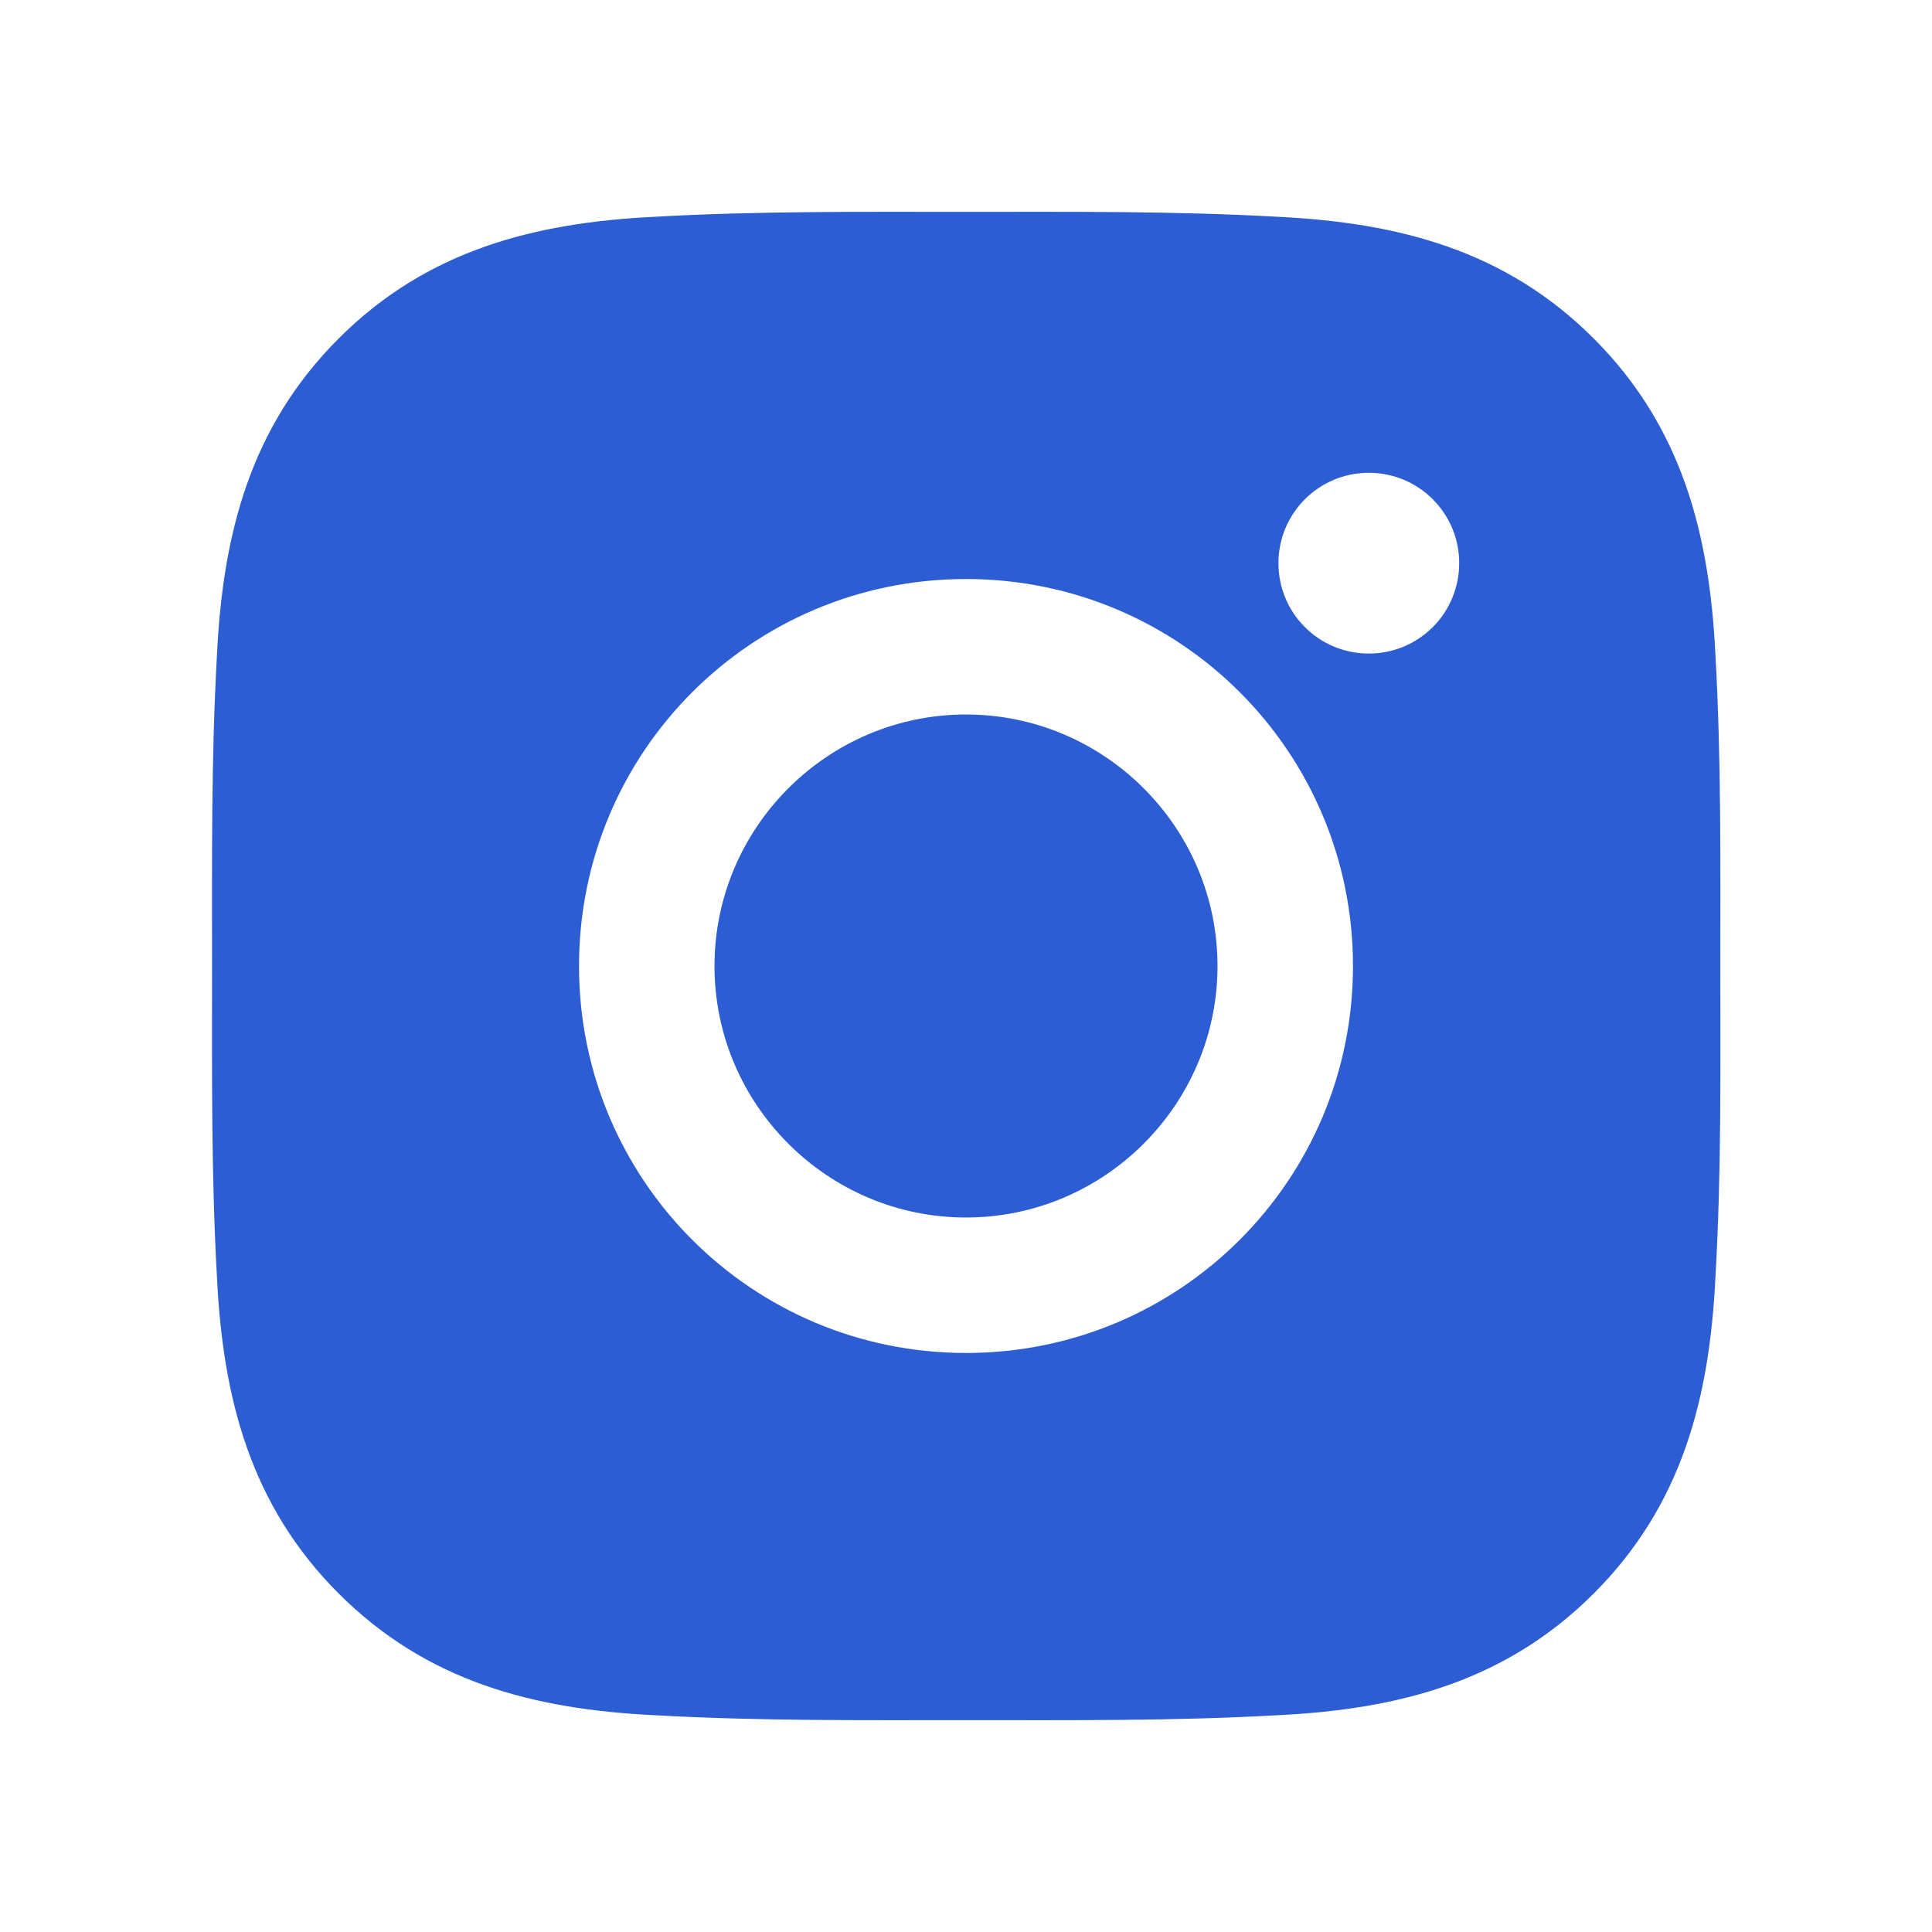
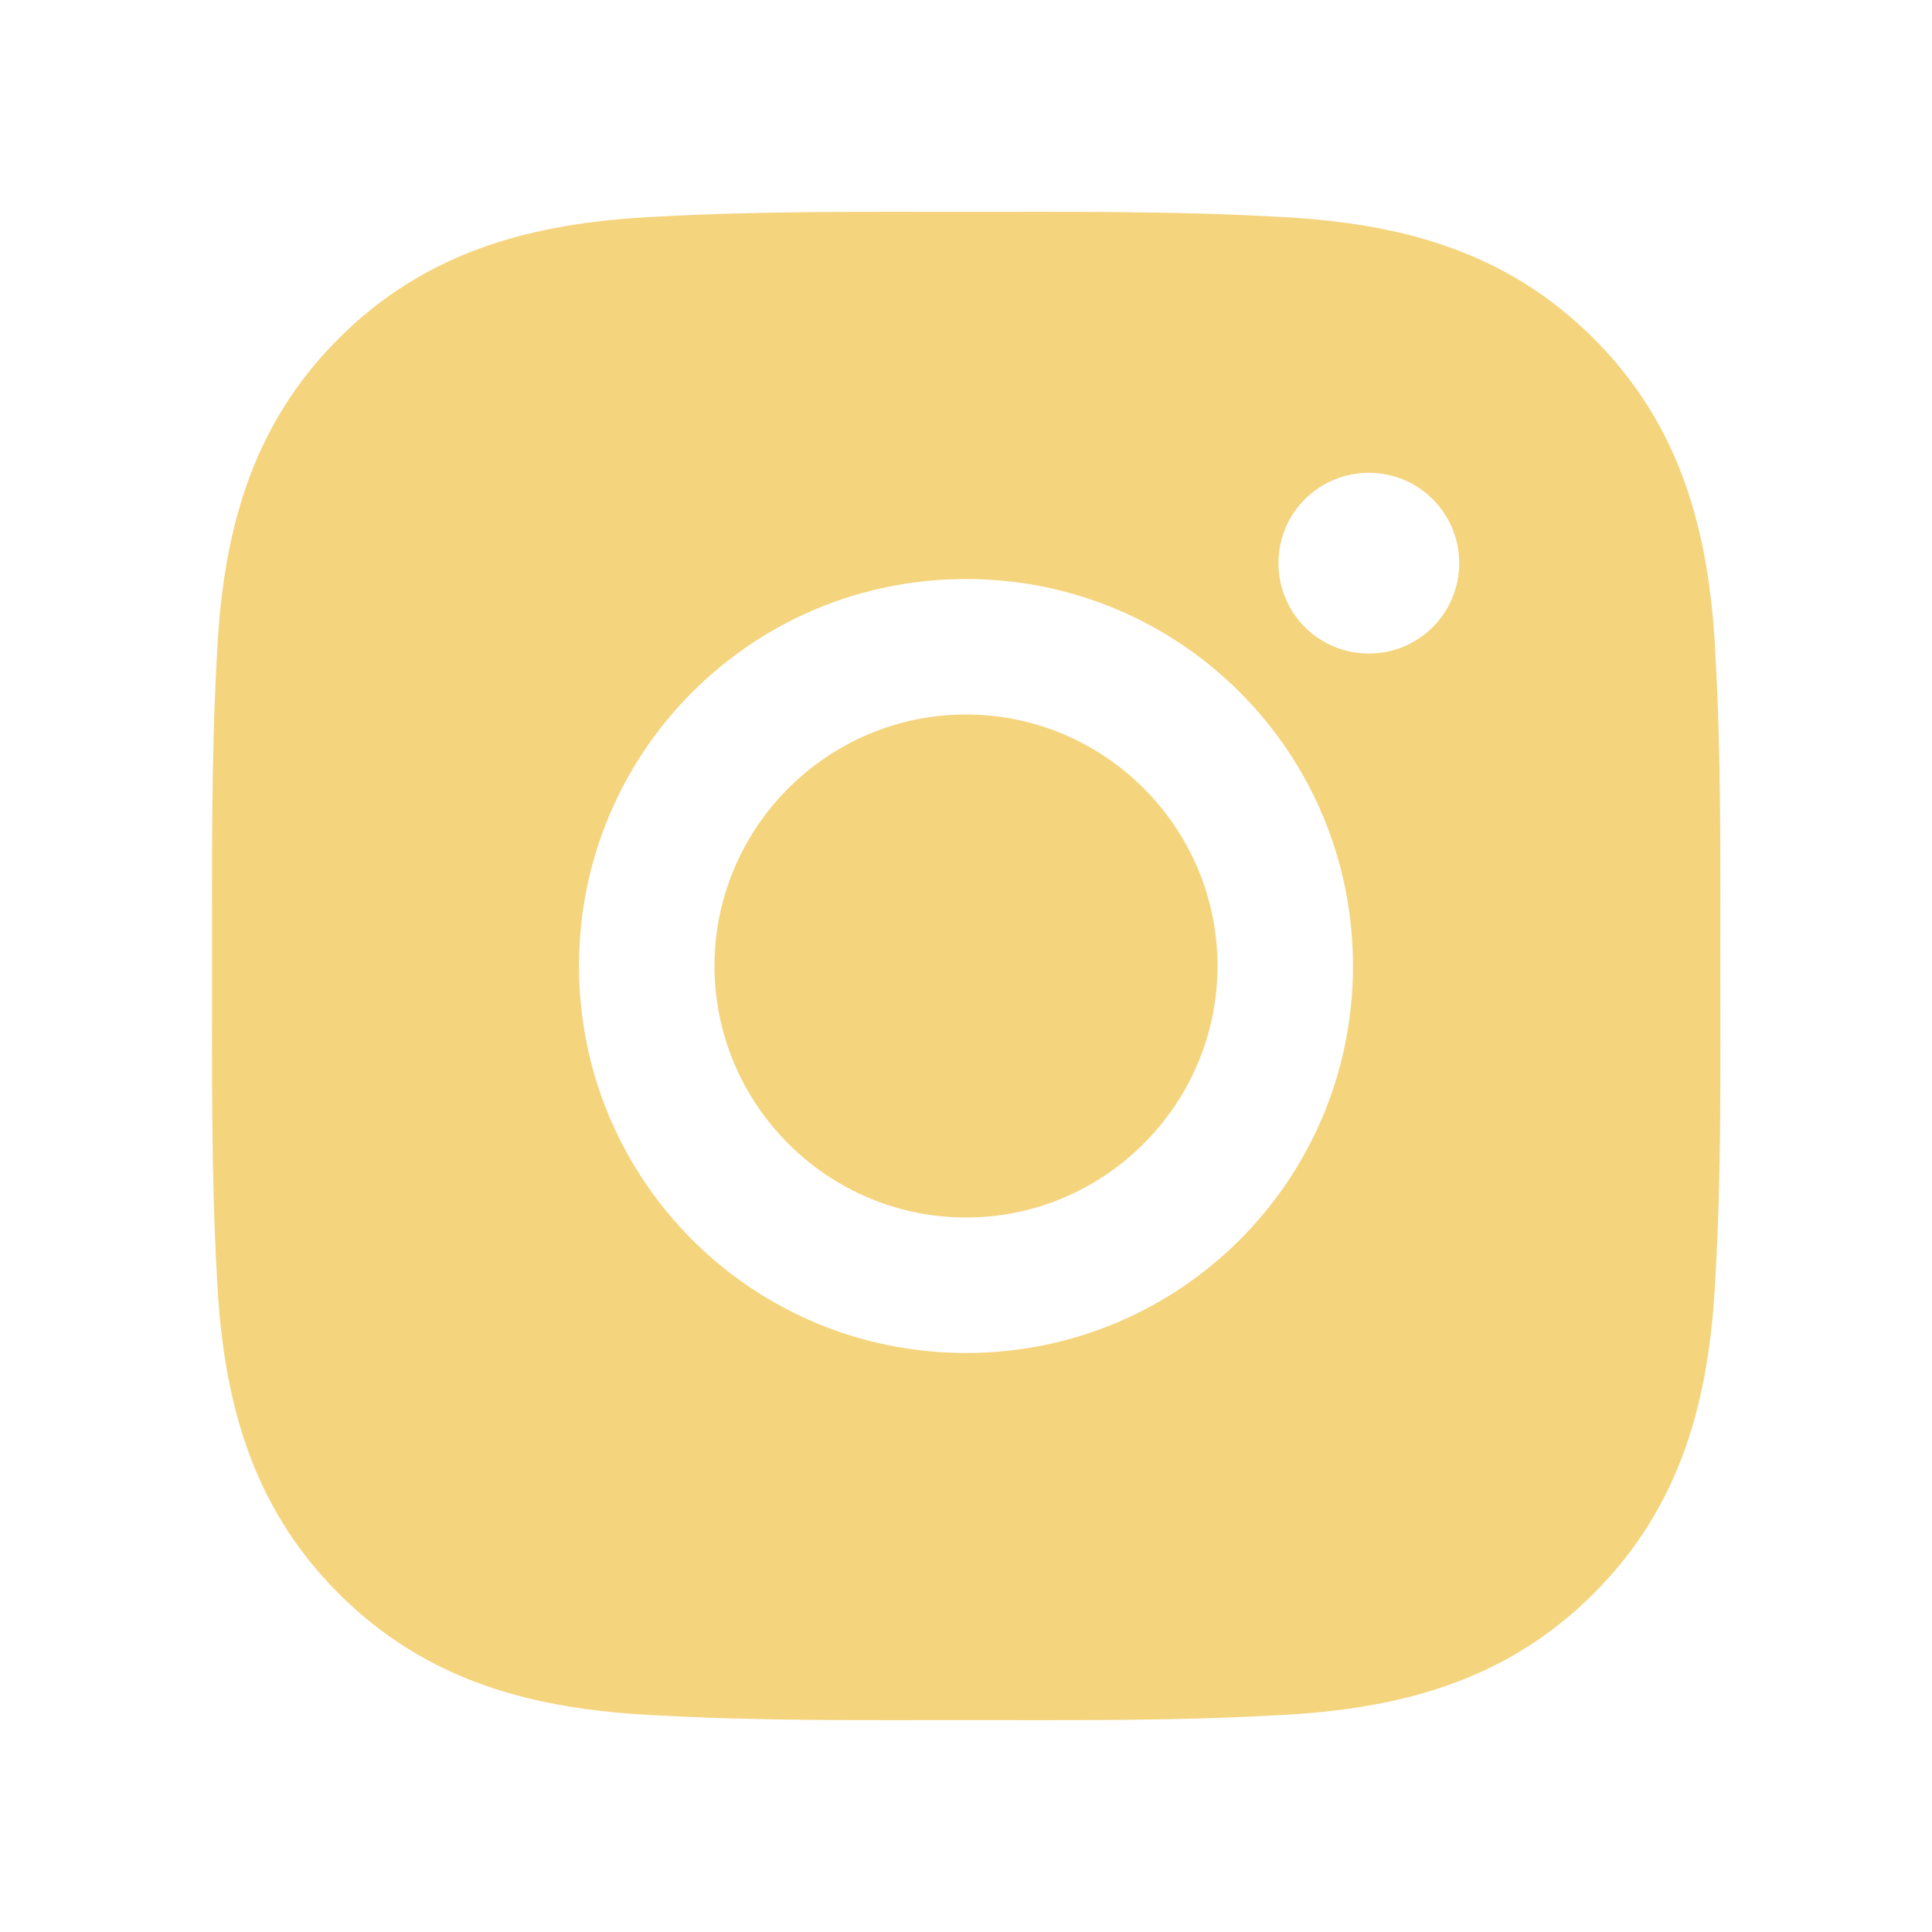
<svg xmlns="http://www.w3.org/2000/svg" width="50" height="50" viewBox="0 0 50 50" fill="none">
-   <path d="M25 18.491C21.416 18.491 18.491 21.416 18.491 25C18.491 28.584 21.416 31.509 25 31.509C28.584 31.509 31.509 28.584 31.509 25C31.509 21.416 28.584 18.491 25 18.491ZM44.522 25C44.522 22.305 44.546 19.634 44.395 16.943C44.243 13.818 43.53 11.045 41.245 8.76C38.955 6.47 36.187 5.762 33.062 5.61C30.366 5.459 27.695 5.483 25.005 5.483C22.31 5.483 19.639 5.459 16.948 5.61C13.823 5.762 11.05 6.475 8.765 8.76C6.475 11.05 5.767 13.818 5.615 16.943C5.464 19.639 5.488 22.31 5.488 25C5.488 27.69 5.464 30.366 5.615 33.057C5.767 36.182 6.479 38.955 8.765 41.24C11.055 43.53 13.823 44.238 16.948 44.39C19.643 44.541 22.314 44.517 25.005 44.517C27.7 44.517 30.371 44.541 33.062 44.39C36.187 44.238 38.96 43.525 41.245 41.24C43.535 38.95 44.243 36.182 44.395 33.057C44.551 30.366 44.522 27.695 44.522 25ZM25 35.015C19.458 35.015 14.985 30.542 14.985 25C14.985 19.458 19.458 14.985 25 14.985C30.542 14.985 35.015 19.458 35.015 25C35.015 30.542 30.542 35.015 25 35.015ZM35.425 16.914C34.131 16.914 33.086 15.869 33.086 14.575C33.086 13.281 34.131 12.236 35.425 12.236C36.719 12.236 37.764 13.281 37.764 14.575C37.764 14.882 37.704 15.187 37.586 15.471C37.469 15.755 37.297 16.013 37.08 16.23C36.862 16.447 36.604 16.619 36.32 16.737C36.036 16.854 35.732 16.914 35.425 16.914Z" fill="#2d5dd2" />
+   <path d="M25 18.491C21.416 18.491 18.491 21.416 18.491 25C18.491 28.584 21.416 31.509 25 31.509C28.584 31.509 31.509 28.584 31.509 25C31.509 21.416 28.584 18.491 25 18.491ZM44.522 25C44.522 22.305 44.546 19.634 44.395 16.943C44.243 13.818 43.53 11.045 41.245 8.76C38.955 6.47 36.187 5.762 33.062 5.61C30.366 5.459 27.695 5.483 25.005 5.483C22.31 5.483 19.639 5.459 16.948 5.61C13.823 5.762 11.05 6.475 8.765 8.76C6.475 11.05 5.767 13.818 5.615 16.943C5.464 19.639 5.488 22.31 5.488 25C5.488 27.69 5.464 30.366 5.615 33.057C5.767 36.182 6.479 38.955 8.765 41.24C11.055 43.53 13.823 44.238 16.948 44.39C19.643 44.541 22.314 44.517 25.005 44.517C27.7 44.517 30.371 44.541 33.062 44.39C36.187 44.238 38.96 43.525 41.245 41.24C43.535 38.95 44.243 36.182 44.395 33.057C44.551 30.366 44.522 27.695 44.522 25ZM25 35.015C19.458 35.015 14.985 30.542 14.985 25C14.985 19.458 19.458 14.985 25 14.985C30.542 14.985 35.015 19.458 35.015 25C35.015 30.542 30.542 35.015 25 35.015ZM35.425 16.914C34.131 16.914 33.086 15.869 33.086 14.575C33.086 13.281 34.131 12.236 35.425 12.236C36.719 12.236 37.764 13.281 37.764 14.575C37.764 14.882 37.704 15.187 37.586 15.471C37.469 15.755 37.297 16.013 37.08 16.23C36.862 16.447 36.604 16.619 36.32 16.737C36.036 16.854 35.732 16.914 35.425 16.914Z" fill="#F5D47E" />
</svg>
